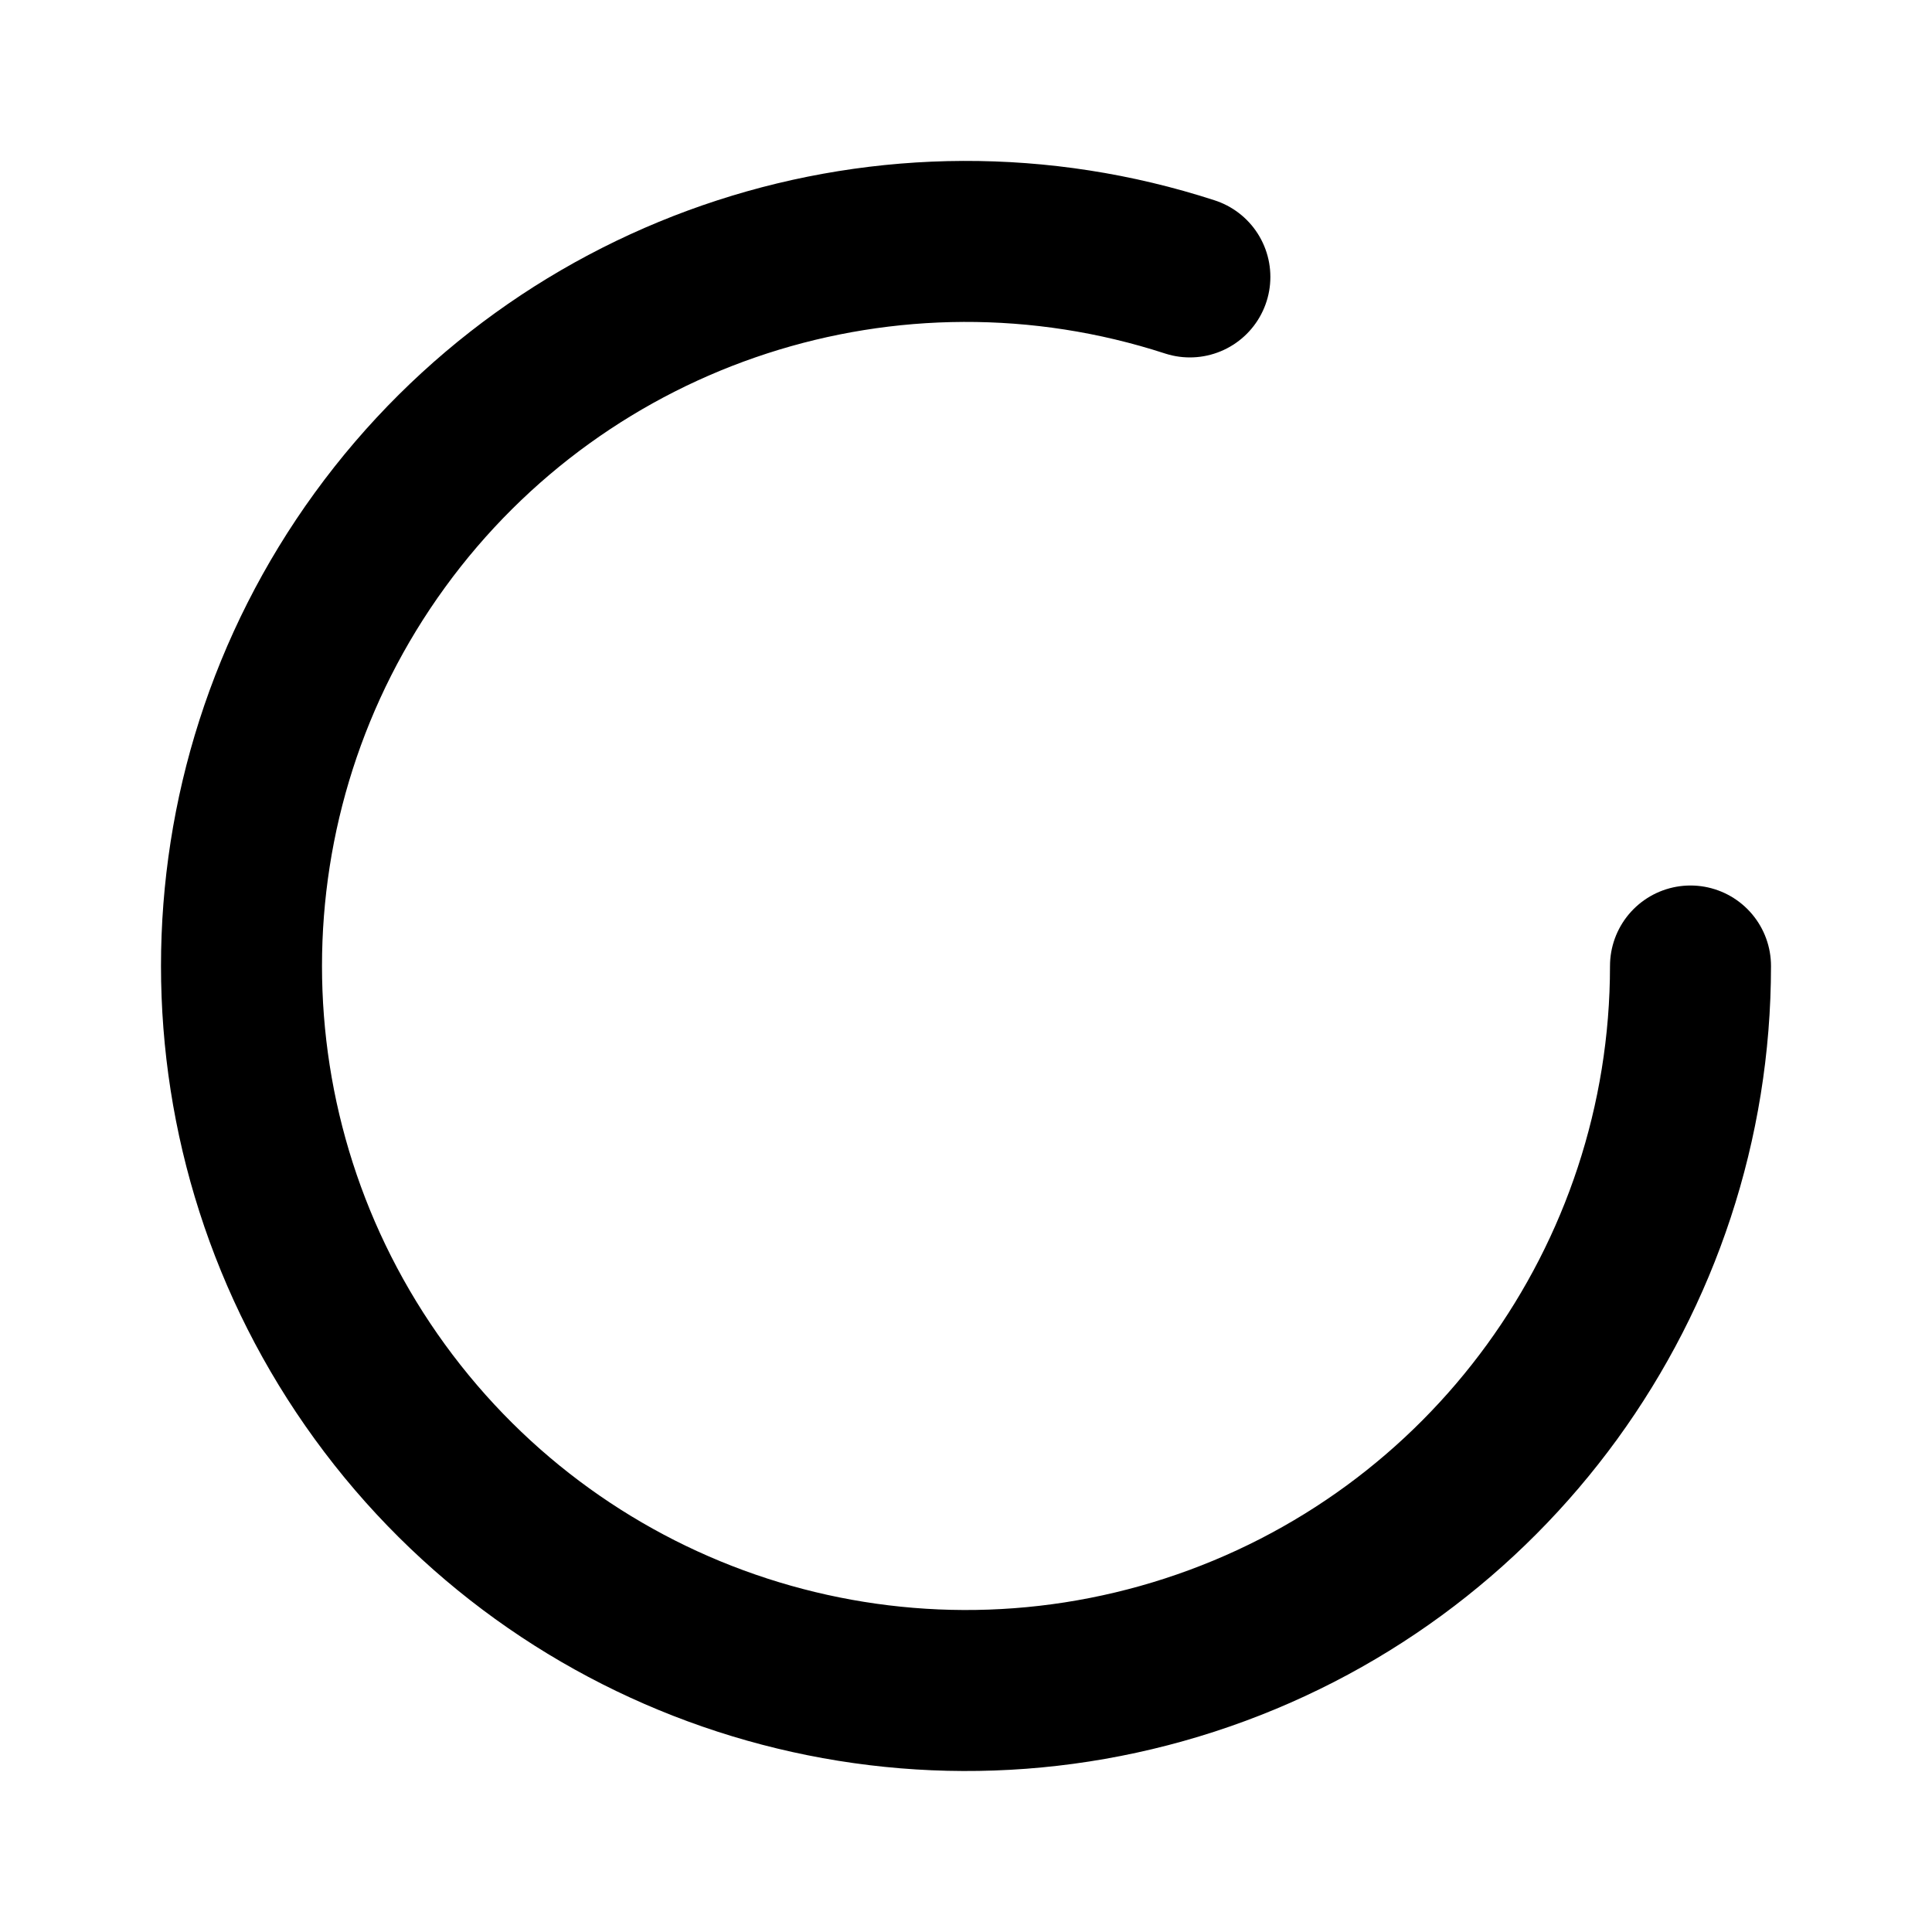
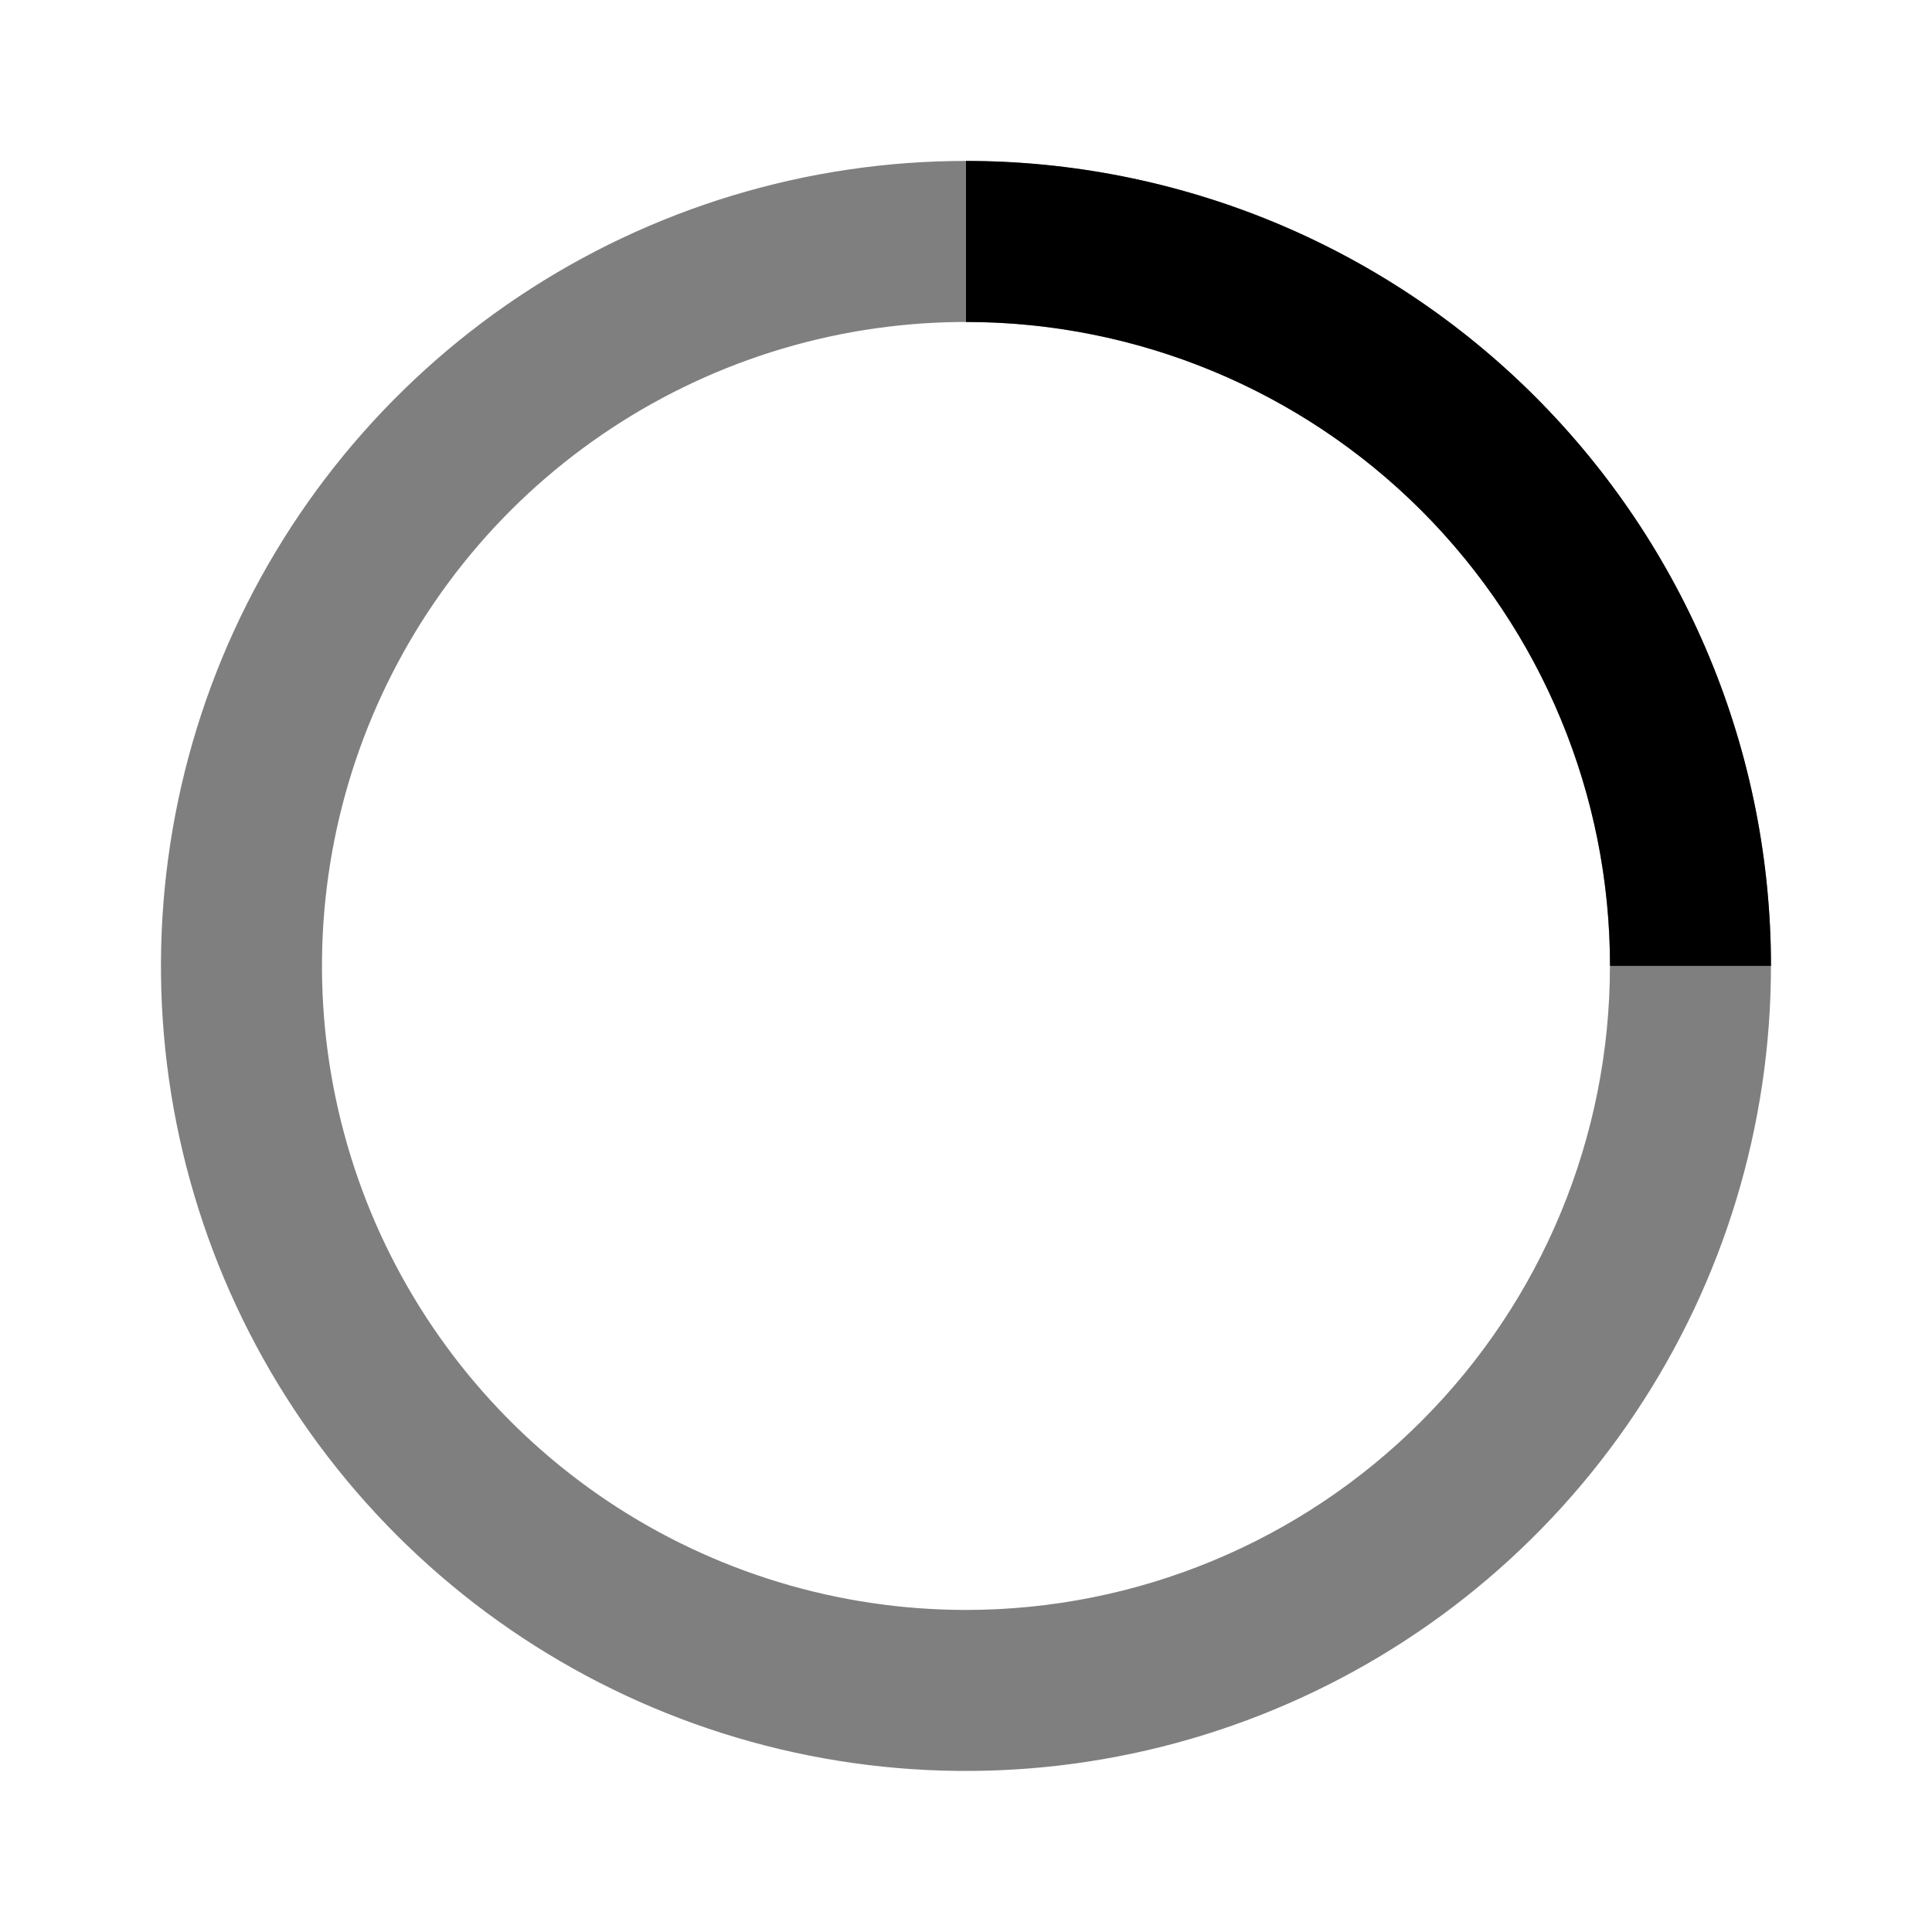
- <svg xmlns="http://www.w3.org/2000/svg" class="lucide lucide-loader-circle" width="24" height="24" viewBox="0 0 24 24" fill="none" stroke="currentColor" stroke-width="2" stroke-linecap="round" stroke-linejoin="round">
-   <path d="M21 12a9 9 0 1 1-6.219-8.56" />
+ <svg xmlns="http://www.w3.org/2000/svg" width="20" height="20" viewBox="0 0 20 20" fill="none">
+   <path opacity="0.5" d="M9.999 1.666C8.351 1.666 6.74 2.155 5.37 3.07C3.999 3.986 2.931 5.288 2.3 6.81C1.67 8.333 1.505 10.009 1.826 11.625C2.148 13.242 2.941 14.726 4.107 15.892C5.272 17.057 6.757 17.851 8.374 18.173C9.99 18.494 11.666 18.329 13.188 17.698C14.711 17.068 16.013 15.999 16.928 14.629C17.844 13.259 18.333 11.648 18.333 9.999C18.333 8.905 18.117 7.821 17.698 6.81C17.28 5.799 16.666 4.881 15.892 4.107C15.118 3.333 14.199 2.719 13.188 2.3C12.177 1.882 11.094 1.666 9.999 1.666ZM9.999 16.666C8.681 16.666 7.392 16.275 6.296 15.543C5.199 14.81 4.345 13.769 3.84 12.551C3.336 11.332 3.204 9.992 3.461 8.699C3.718 7.406 4.353 6.218 5.285 5.285C6.218 4.353 7.406 3.718 8.699 3.461C9.992 3.204 11.332 3.336 12.551 3.84C13.769 4.345 14.81 5.199 15.543 6.296C16.275 7.392 16.666 8.681 16.666 9.999C16.666 11.768 15.964 13.463 14.713 14.713C13.463 15.964 11.768 16.666 9.999 16.666Z" fill="currentColor" />
+   <path d="M16.667 9.999H18.333C18.333 8.905 18.118 7.821 17.699 6.81C17.28 5.799 16.666 4.881 15.893 4.107C15.119 3.333 14.2 2.719 13.189 2.3C12.178 1.882 11.094 1.666 10 1.666V3.333C11.768 3.333 13.464 4.035 14.714 5.285C15.964 6.536 16.667 8.231 16.667 9.999Z" fill="currentColor" />
</svg>
